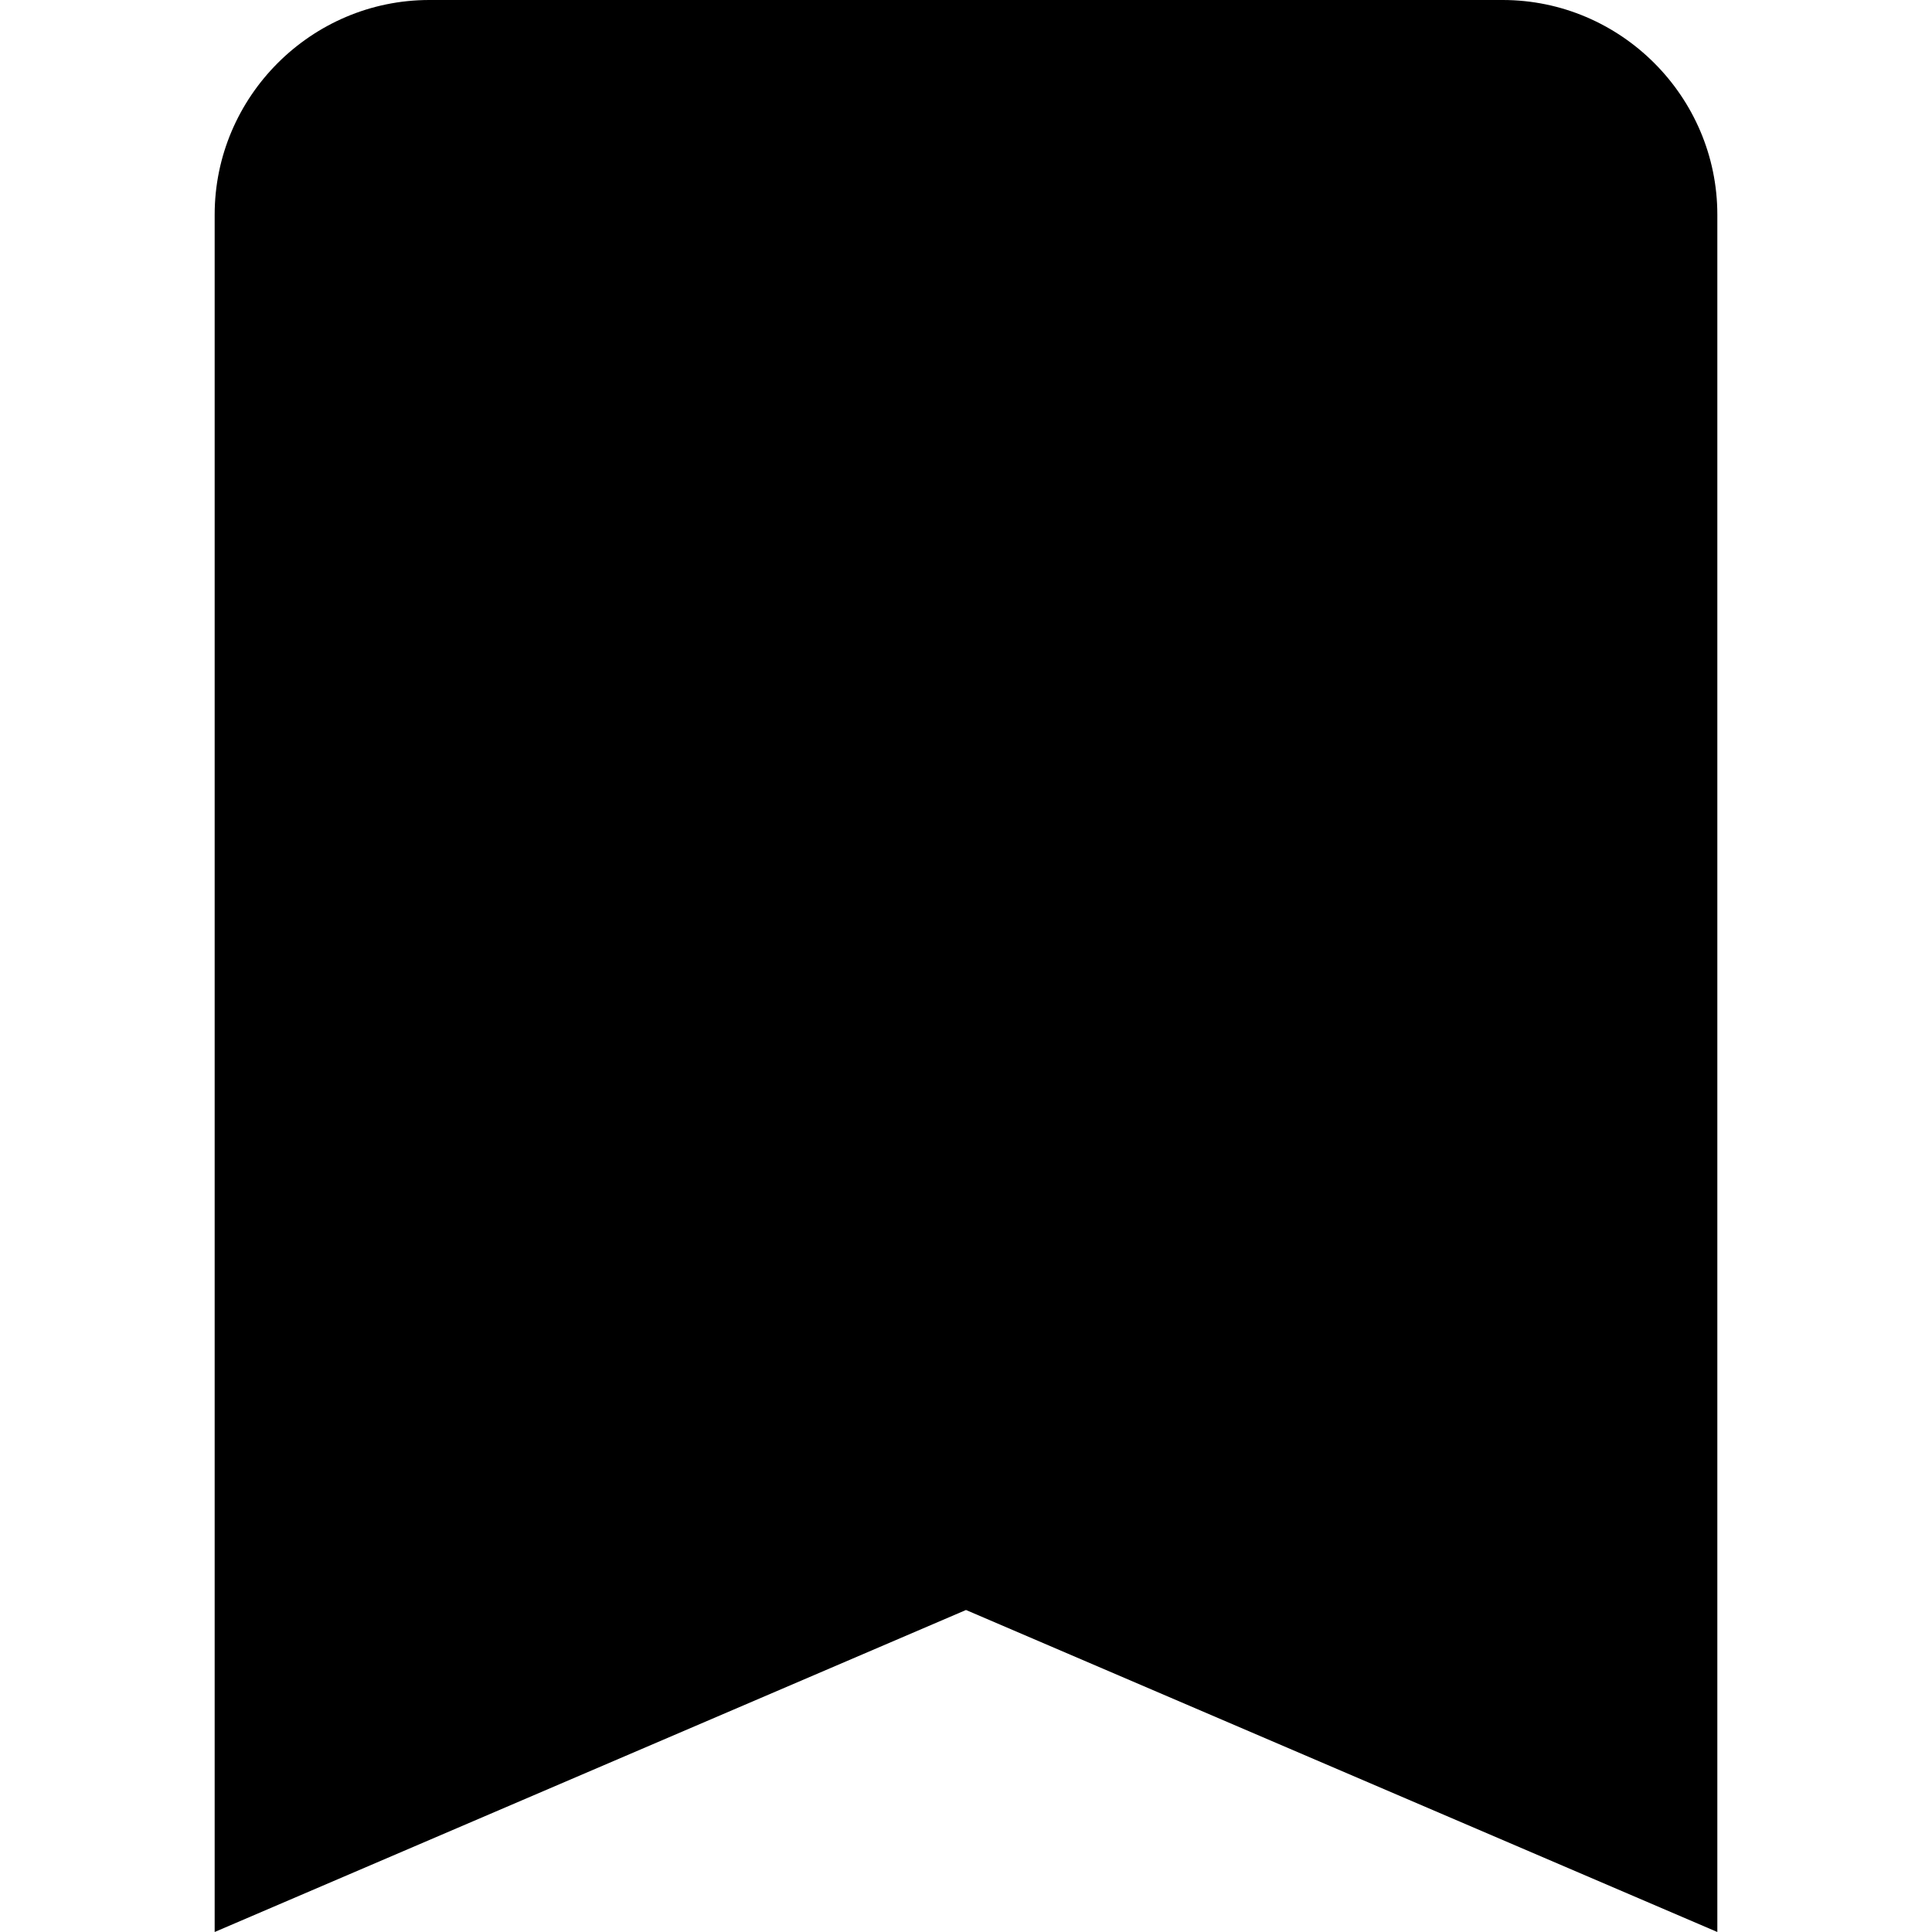
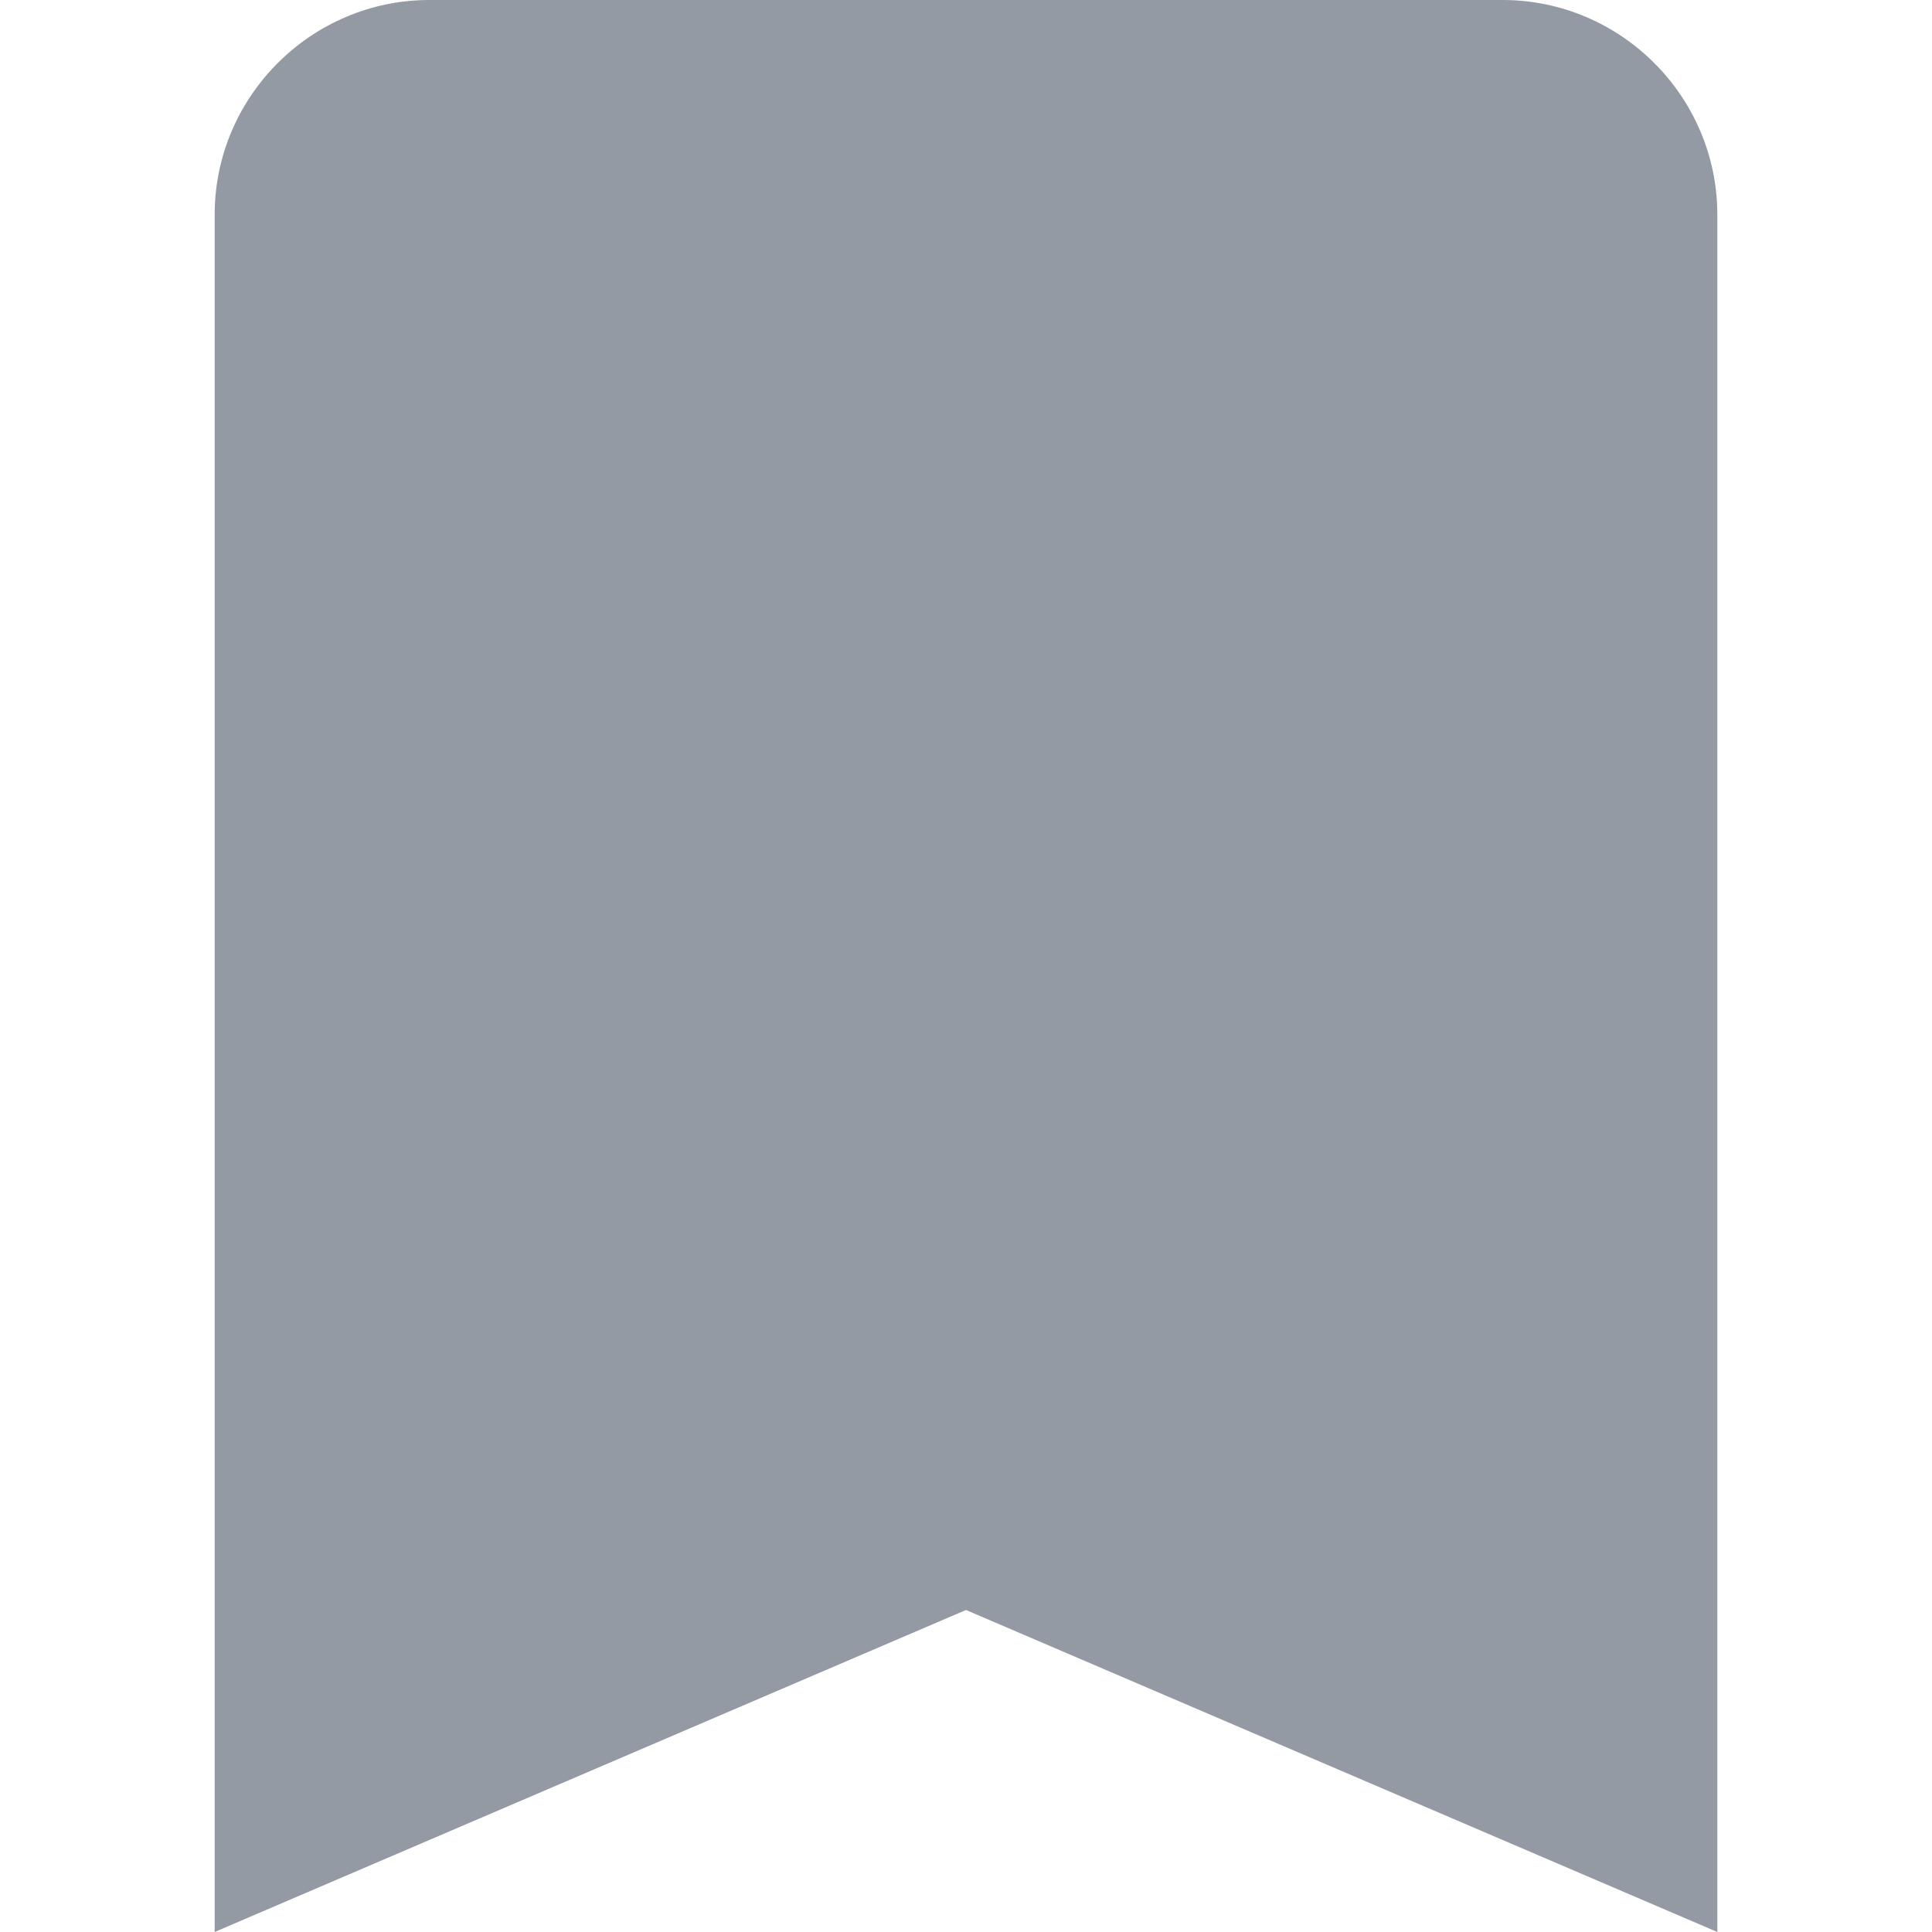
<svg xmlns="http://www.w3.org/2000/svg" version="1.1" id="Capa_1" x="0px" y="0px" width="459px" height="459px" viewBox="0 0 459 459" style="enable-background:new 0 0 459 459;" xml:space="preserve">
  <g>
    <g id="bookmark">
-       <path d="M357,0H102C73.95,0,51,22.95,51,51v408l178.5-76.5L408,459V51C408,22.95,385.05,0,357,0z" />
+       <path d="M357,0H102C73.95,0,51,22.95,51,51v408l178.5-76.5L408,459V51C408,22.95,385.05,0,357,0z" fill="#939aa4" />
    </g>
  </g>
  <g>
</g>
  <g>
</g>
  <g>
</g>
  <g>
</g>
  <g>
</g>
  <g>
</g>
  <g>
</g>
  <g>
</g>
  <g>
</g>
  <g>
</g>
  <g>
</g>
  <g>
</g>
  <g>
</g>
  <g>
</g>
  <g>
</g>
</svg>
